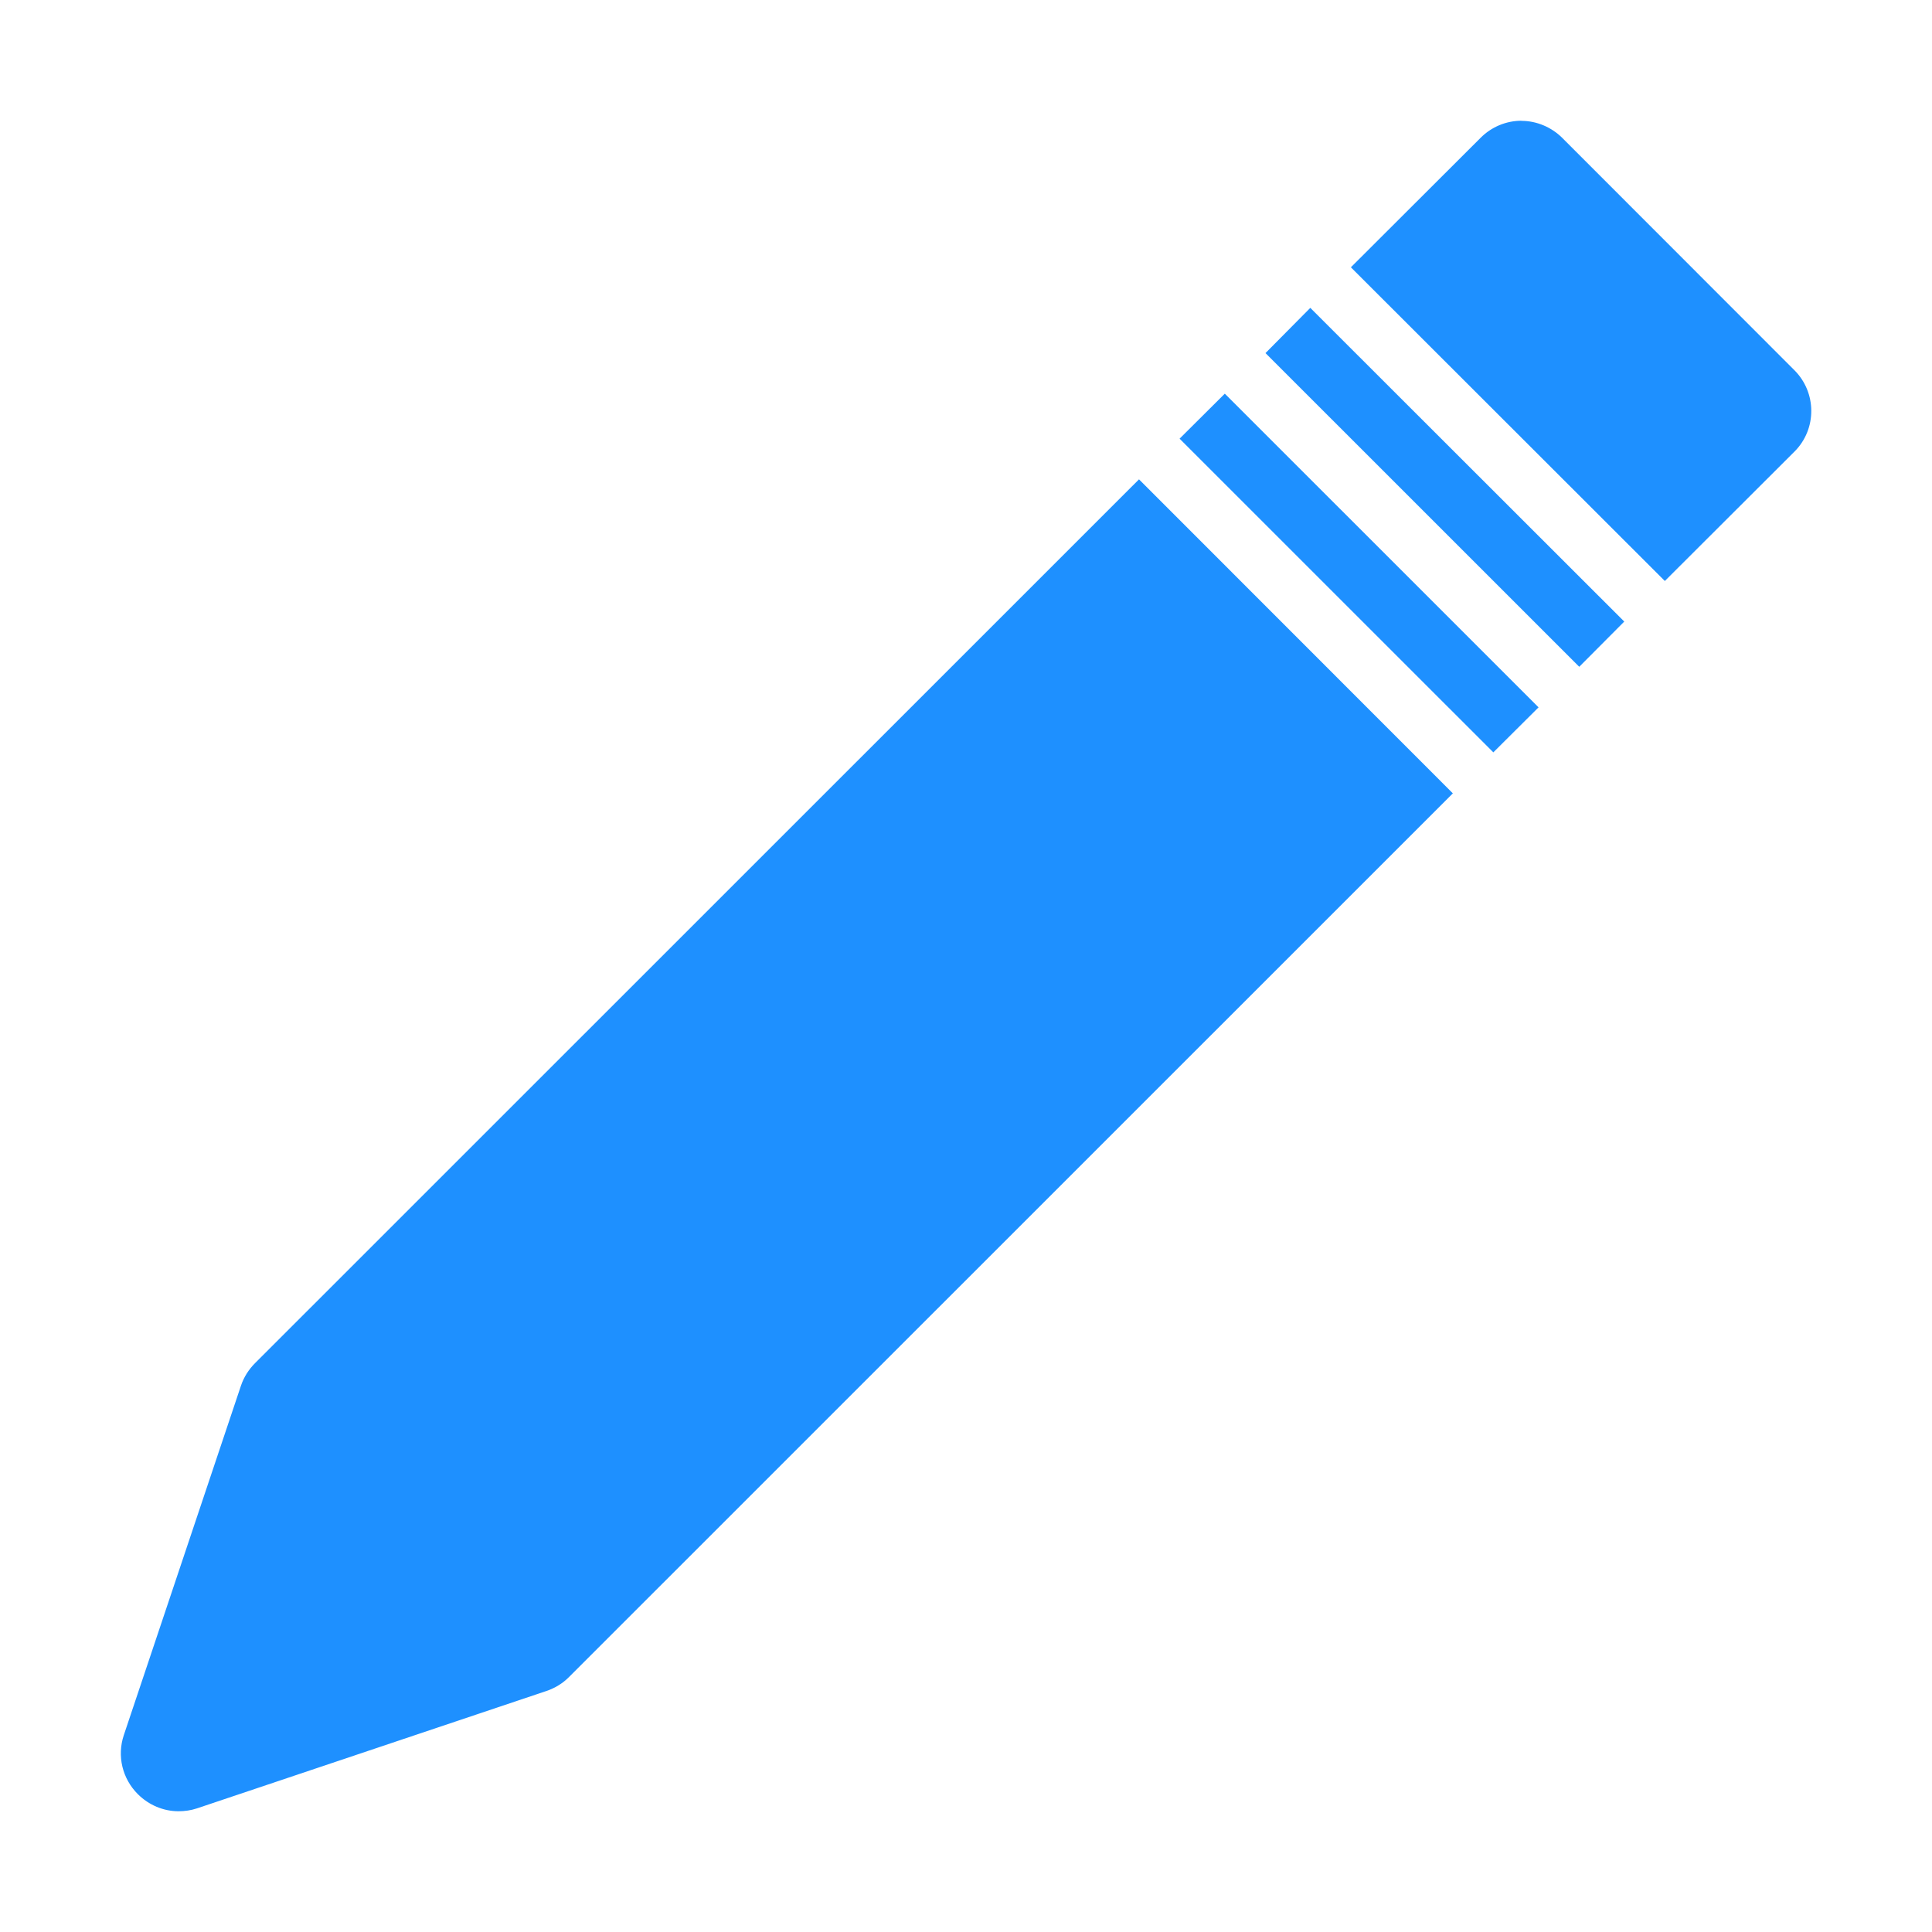
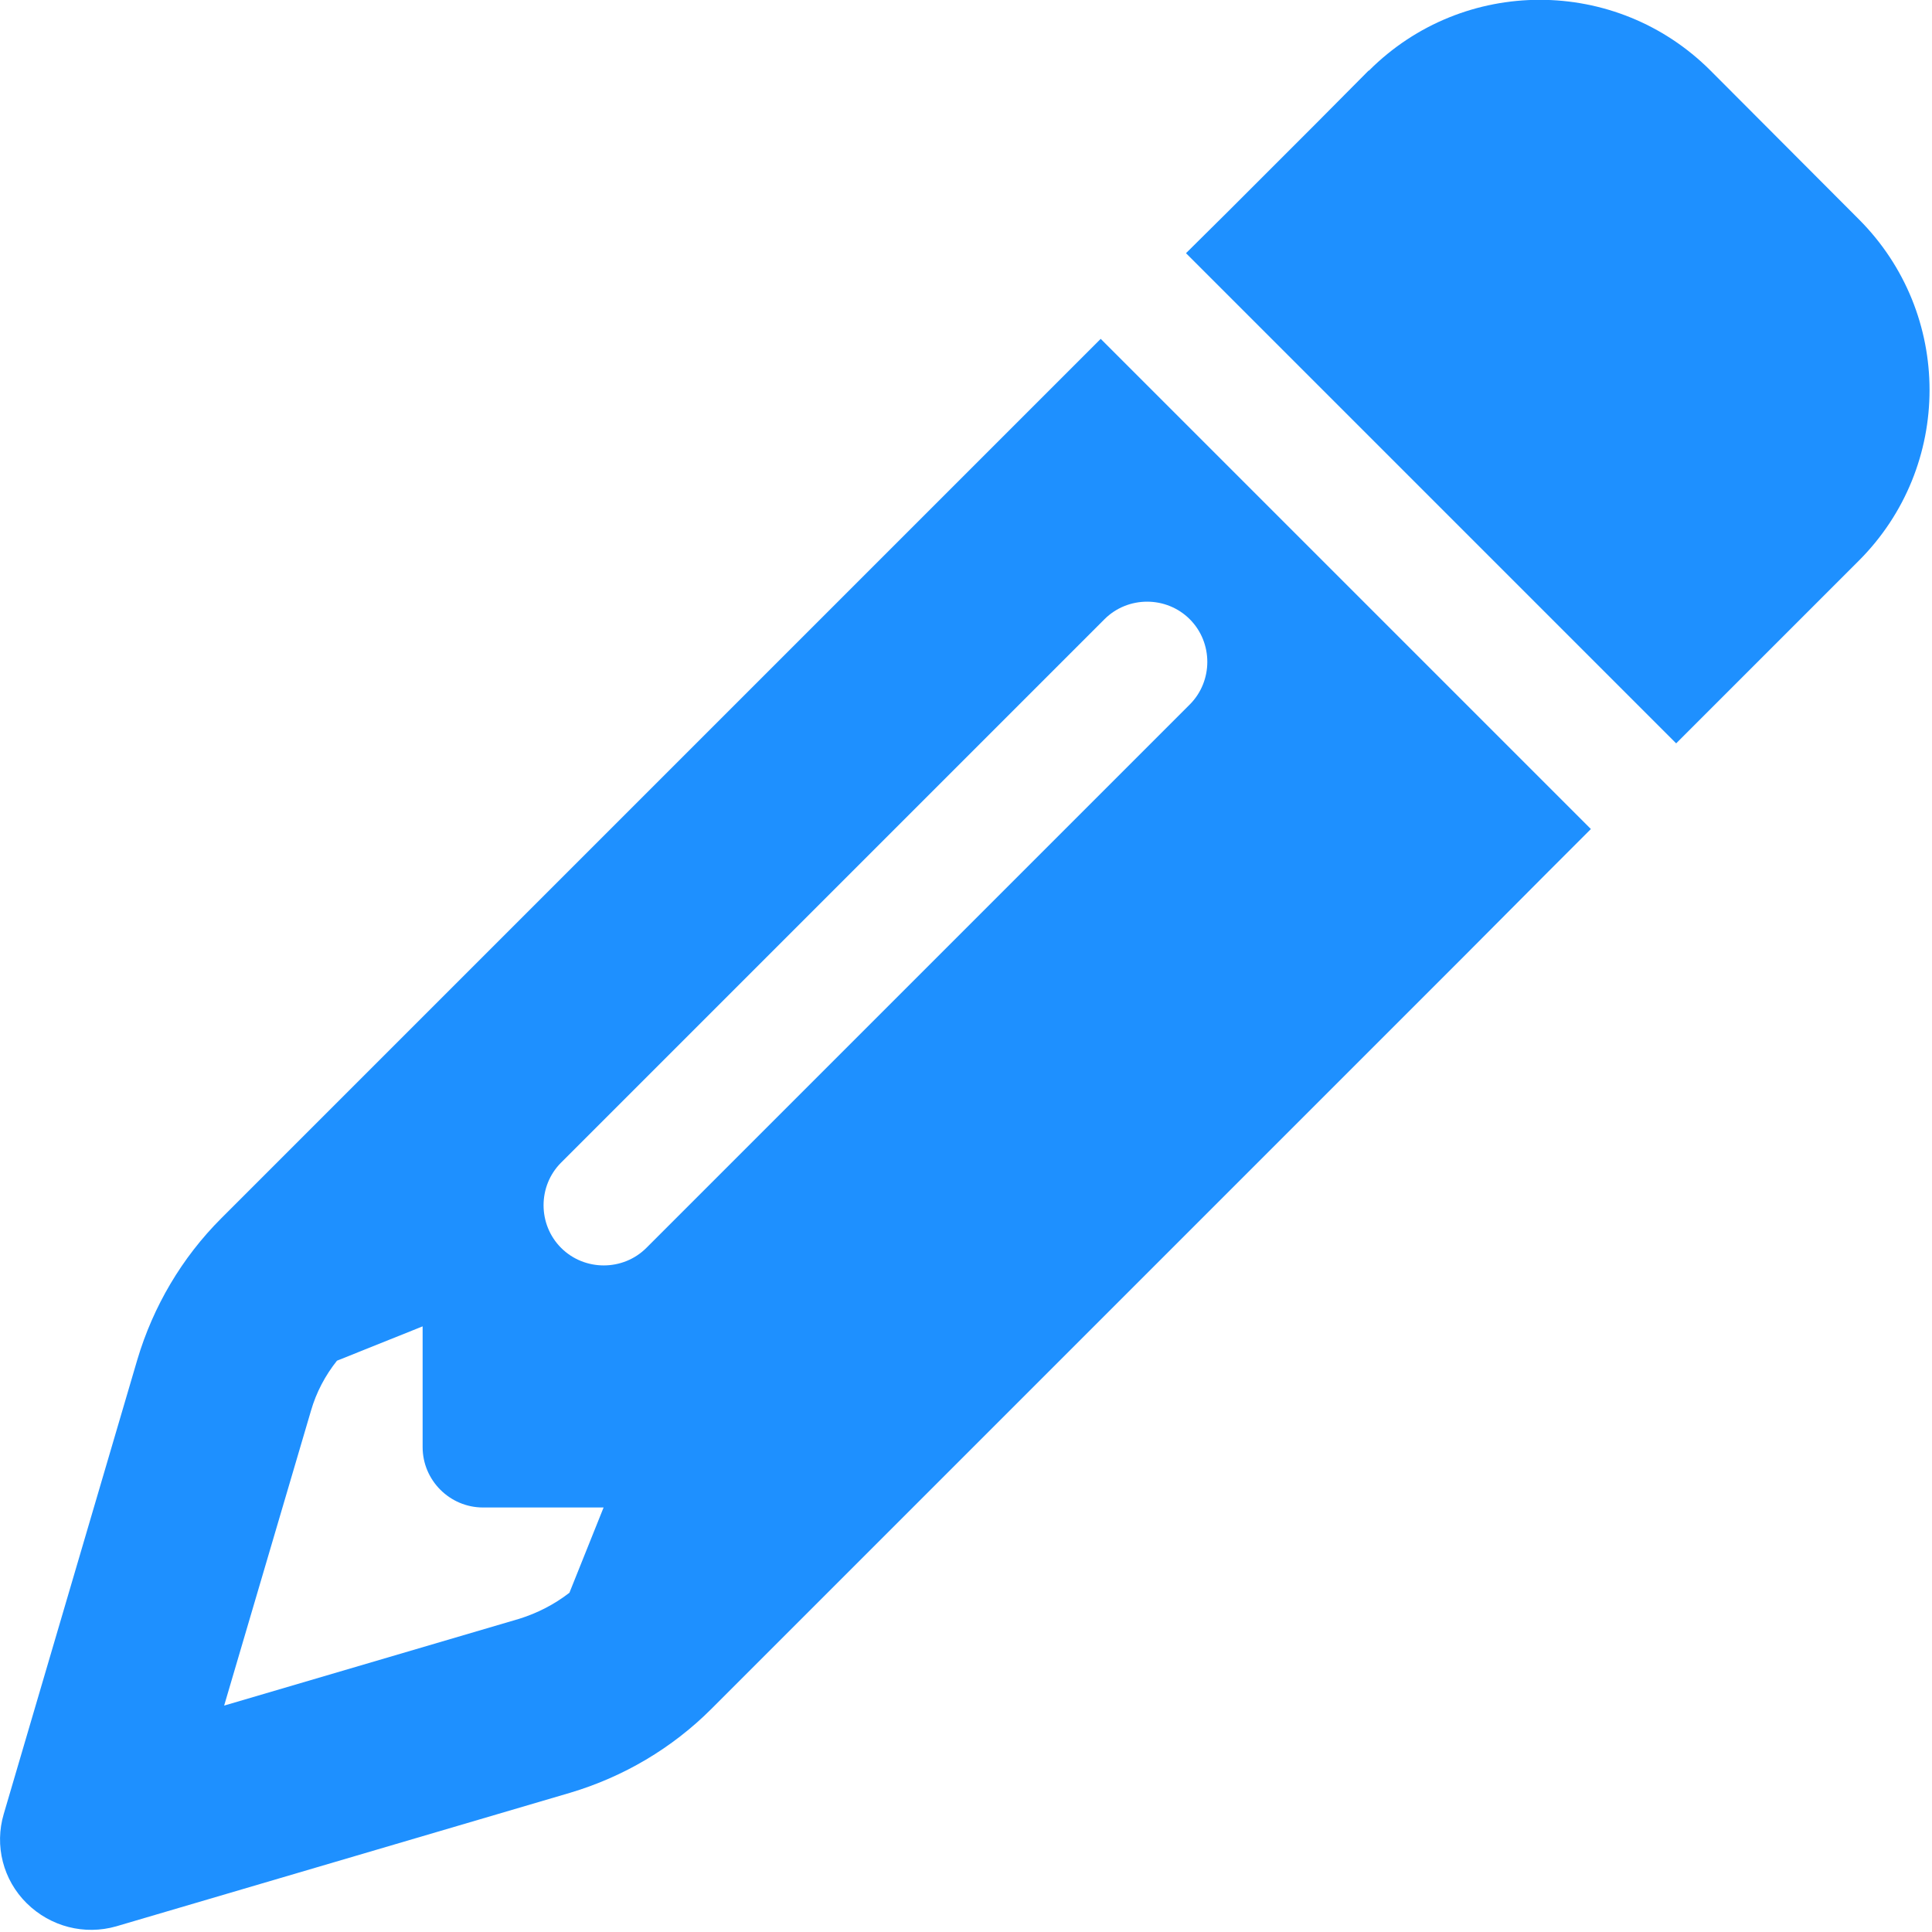
- <svg xmlns="http://www.w3.org/2000/svg" height="32" viewBox="0 0 32 32" width="32">
-   <path d="m16.256 3c-.144-0-.283.058-.385.16l-1.229 1.227 2.971 2.969 1.227-1.225c.213-.213.211-.559-.002-.771l-2.195-2.197c-.102-.102-.243-.162-.387-.162zm-1.998 1.771-.424.428 2.969 2.969.426-.428zm-.809.812-.428.426 2.969 2.969.428-.426zm-.812.811-8.365 8.365c-.06.06-.106.133-.133.213l-1.109 3.309c-.065.196-.014.41.133.557.104.104.243.162.385.162.058-0.0.117-.008.174-.027l3.307-1.111c.08-.027.153-.071.213-.131l8.365-8.365z" fill="#1e90ff" transform="matrix(1.750325 0 0 1.75 -3.253429 -3.25)" />
+ <svg xmlns="http://www.w3.org/2000/svg" viewBox="0 0 512 512">
+   <path fill="#1e90ff" d="M410.3 231l11.3-11.3-33.9-33.9-62.1-62.1L291.7 89.8l-11.3 11.3-22.6 22.6L58.6 322.9c-10.4 10.4-18 23.3-22.2 37.4L1 480.7c-2.5 8.4-.2 17.5 6.1 23.7s15.3 8.5 23.7 6.1l120.3-35.4c14.1-4.2 27-11.8 37.4-22.2L387.7 253.7 410.3 231zM160 399.4l-9.1 22.7c-4 3.1-8.5 5.4-13.3 6.9L59.4 452l23-78.1c1.4-4.9 3.8-9.4 6.9-13.3l22.7-9.1v32c0 8.8 7.2 16 16 16h32zM362.7 18.7L348.3 33.2 325.7 55.8 314.3 67.1l33.9 33.9 62.1 62.1 33.9 33.9 11.3-11.3 22.6-22.6 14.5-14.5c25-25 25-65.5 0-90.5L453.3 18.7c-25-25-65.5-25-90.5 0zm-47.4 168l-144 144c-6.2 6.2-16.4 6.2-22.6 0s-6.2-16.4 0-22.6l144-144c6.2-6.2 16.4-6.2 22.6 0s6.2 16.4 0 22.6z" />
</svg>
